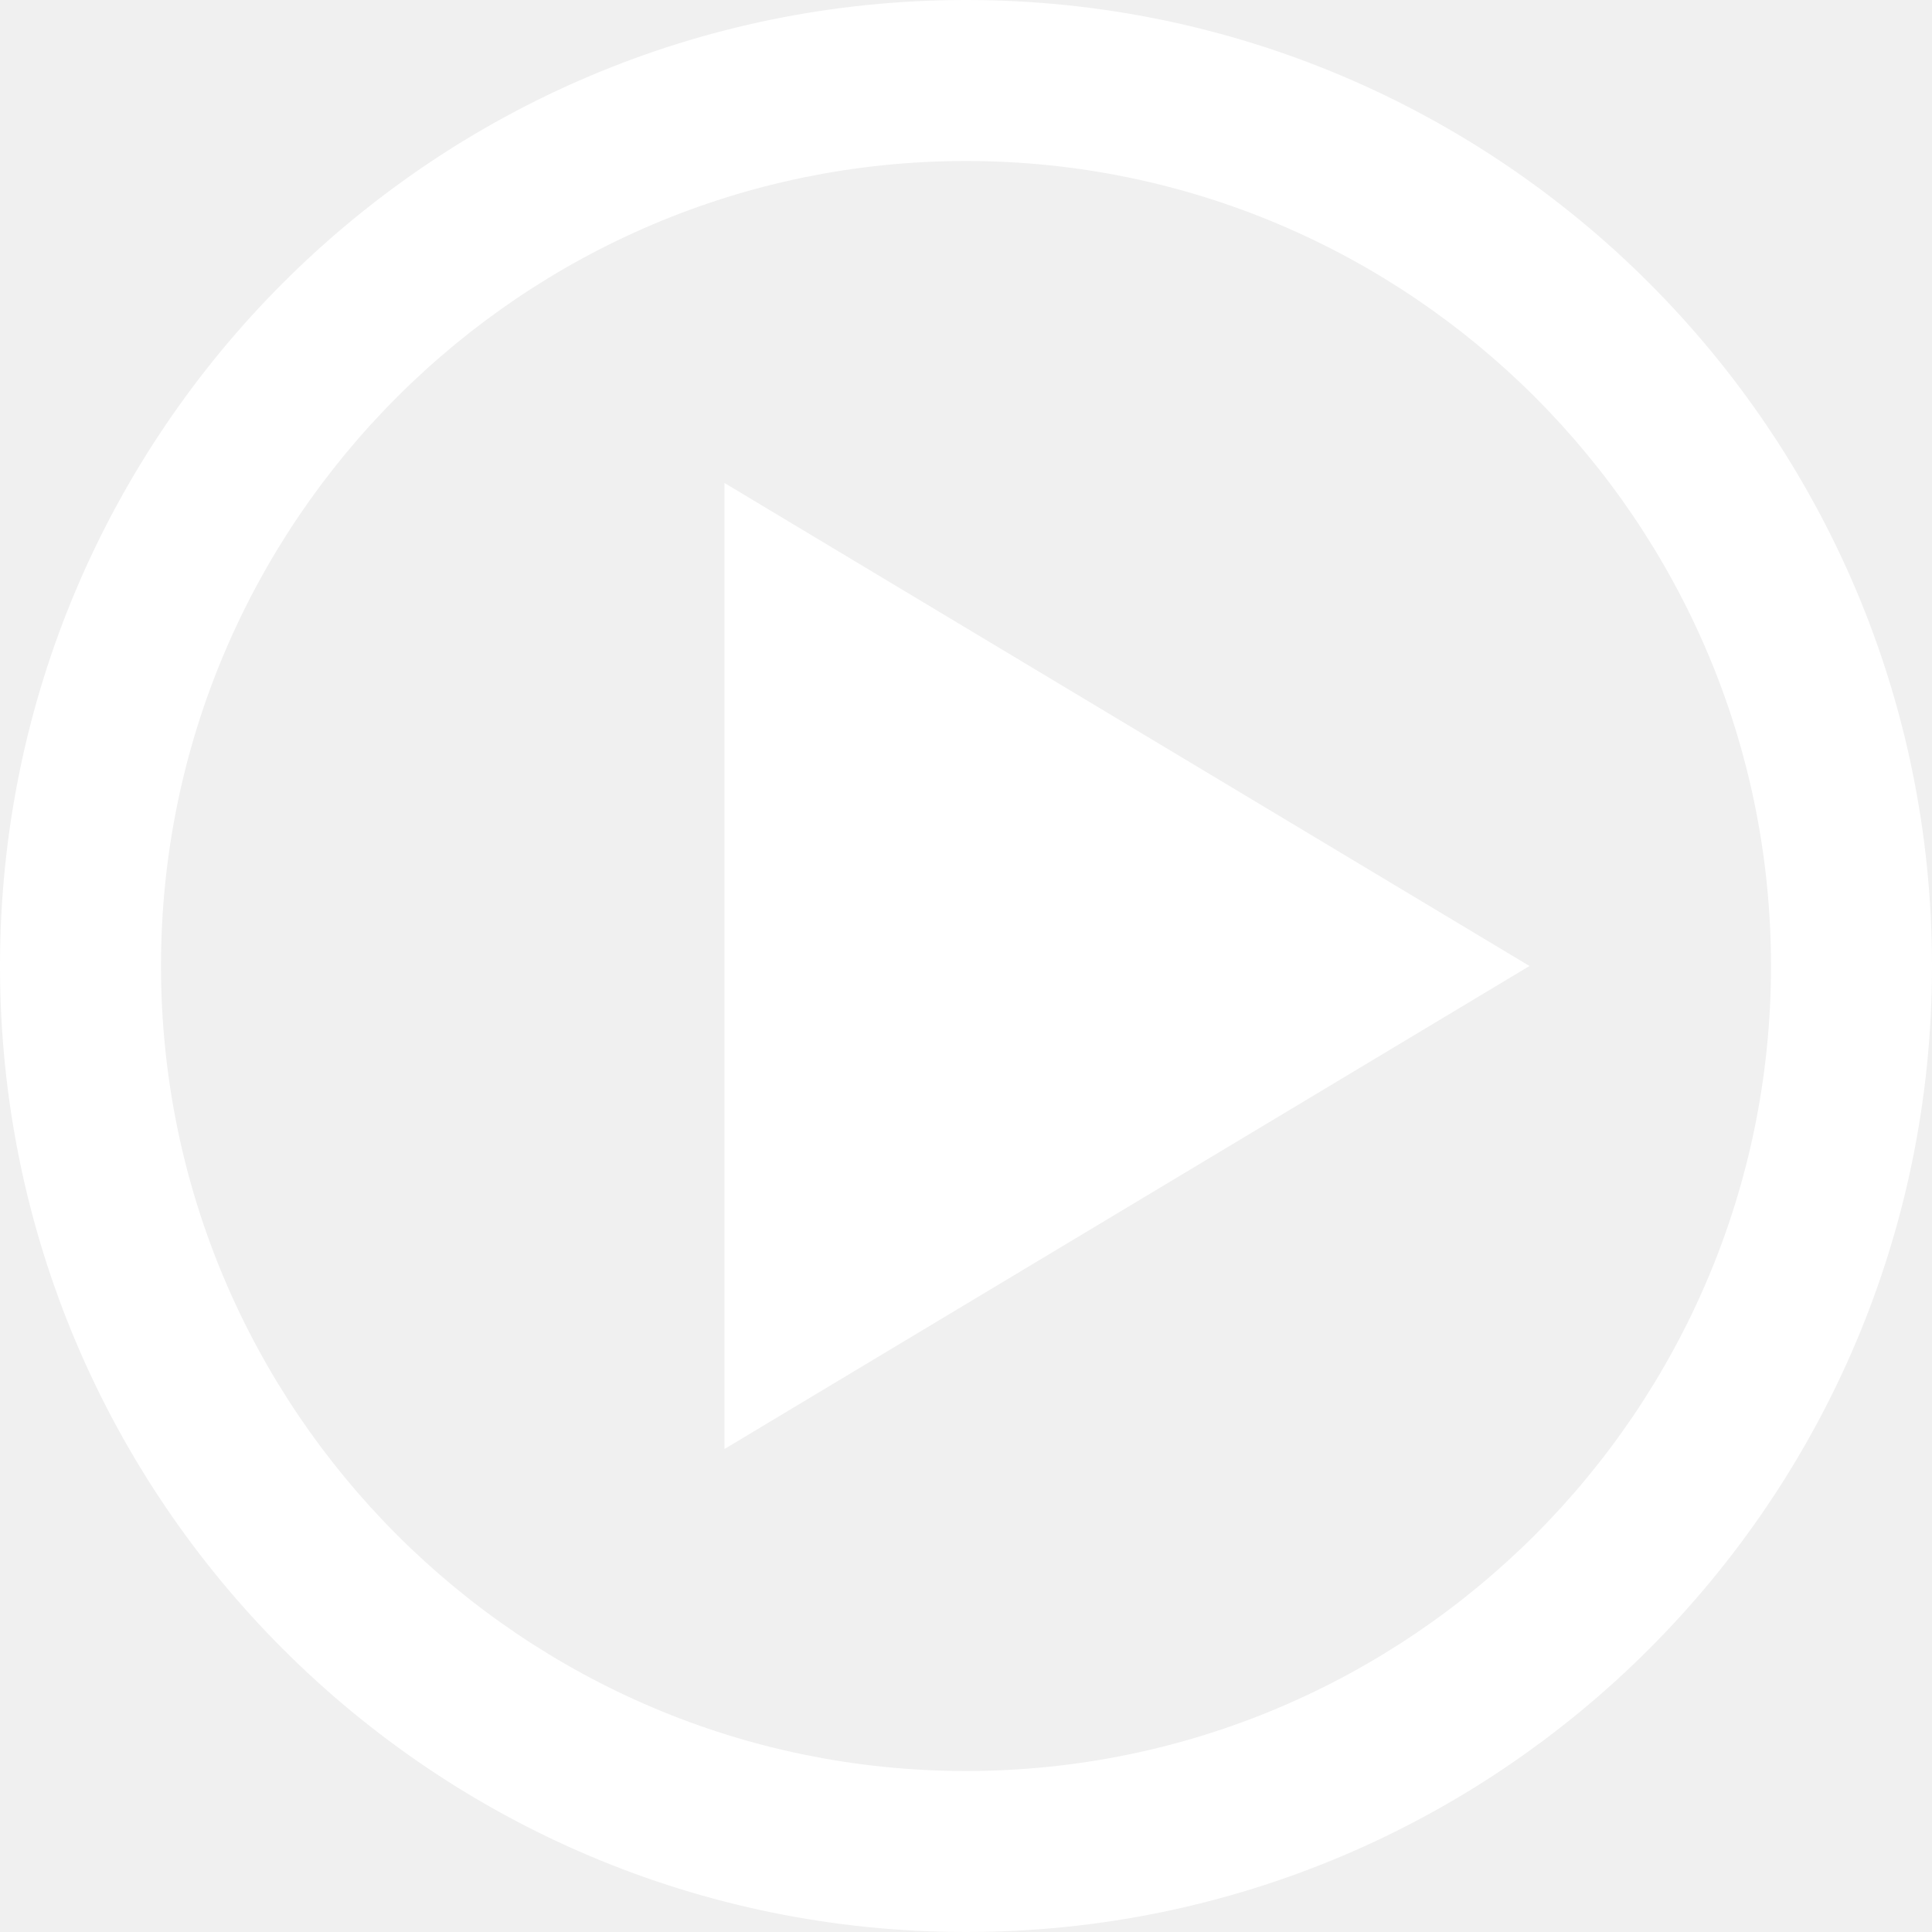
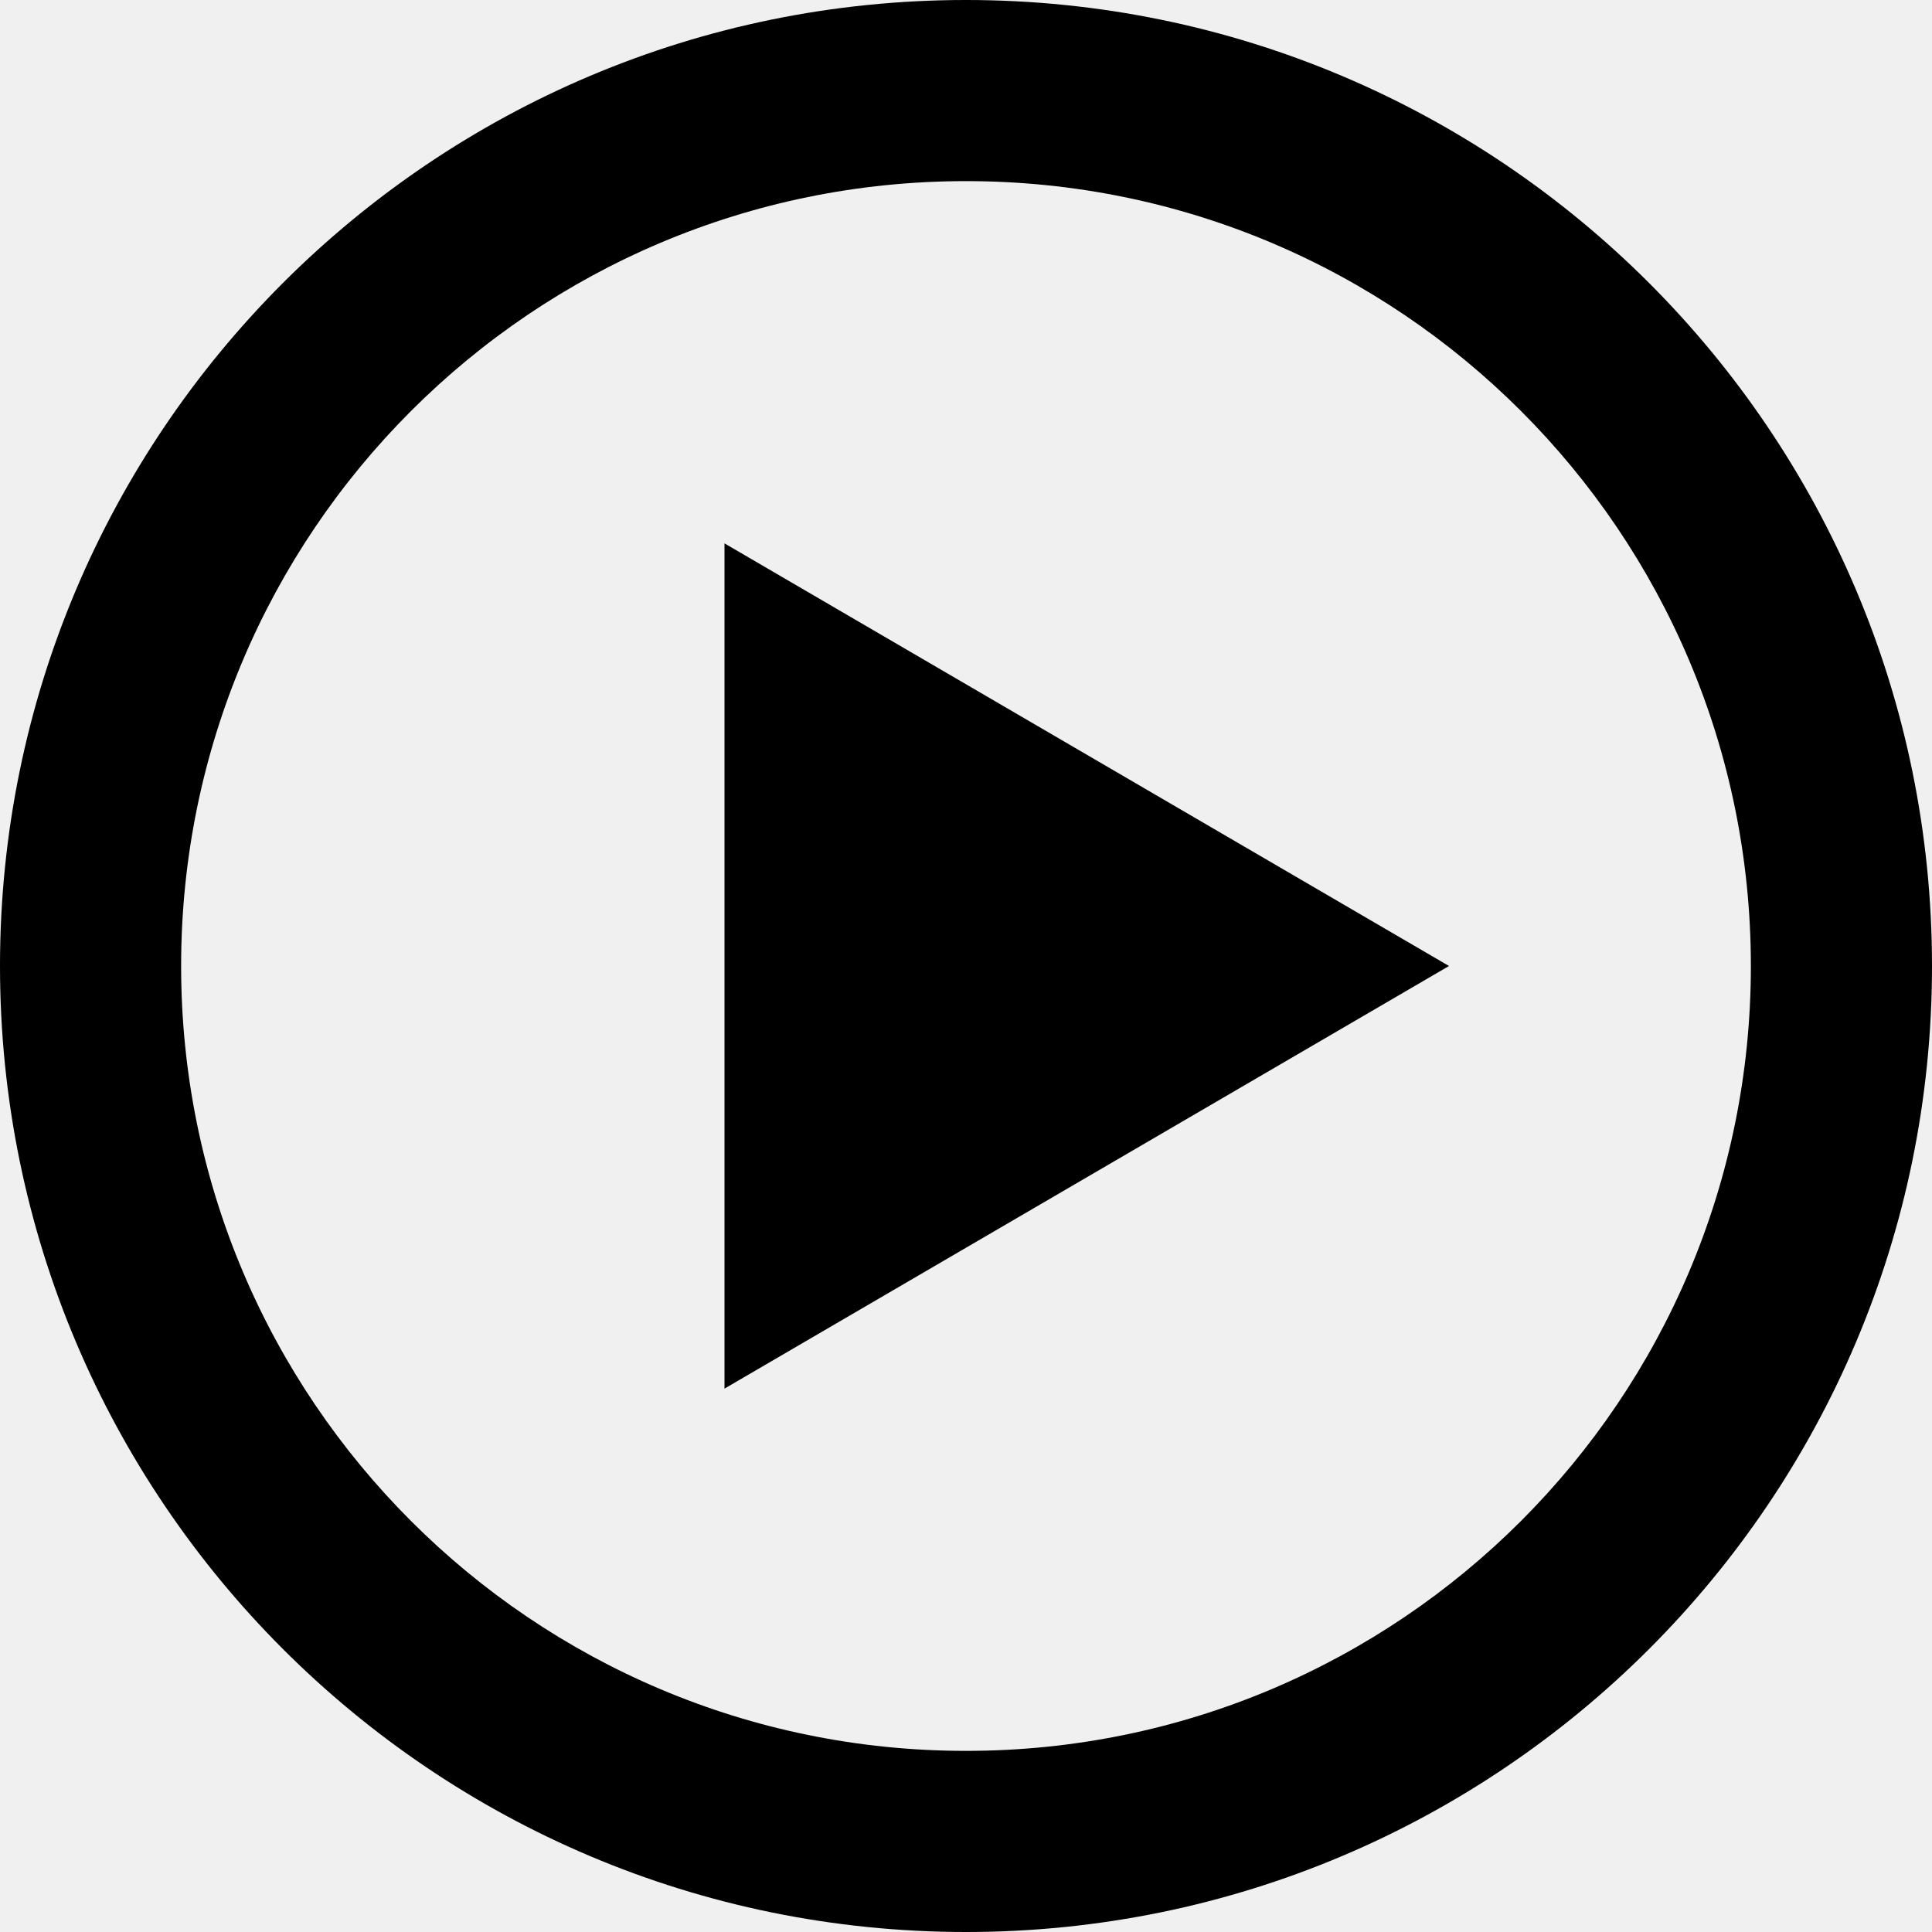
- <svg xmlns="http://www.w3.org/2000/svg" width="24" height="24" viewBox="0 0 24 24">
-   <path d="M12 2c5.514 0 10 4.486 10 10s-4.486 10-10 10-10-4.486-10-10 4.486-10 10-10zm0-2c-6.627 0-12 5.373-12 12s5.373 12 12 12 12-5.373 12-12-5.373-12-12-12zm-3 18v-12l10 6-10 6z" fill="#fff" fill-opacity="1" />
+ <svg xmlns="http://www.w3.org/2000/svg" version="1.1" width="16" height="16" viewBox="0 0 16 16">
+   <path fill="#000000" d="M8 0c-4.418 0-8 3.582-8 8s3.582 8 8 8 8-3.582 8-8-3.582-8-8-8zM8 14.5c-3.59 0-6.5-2.91-6.5-6.5s2.91-6.5 6.5-6.5 6.5 2.91 6.5 6.5-2.91 6.5-6.5 6.5zM6 4.5l6 3.5-6 3.5z" />
</svg>
